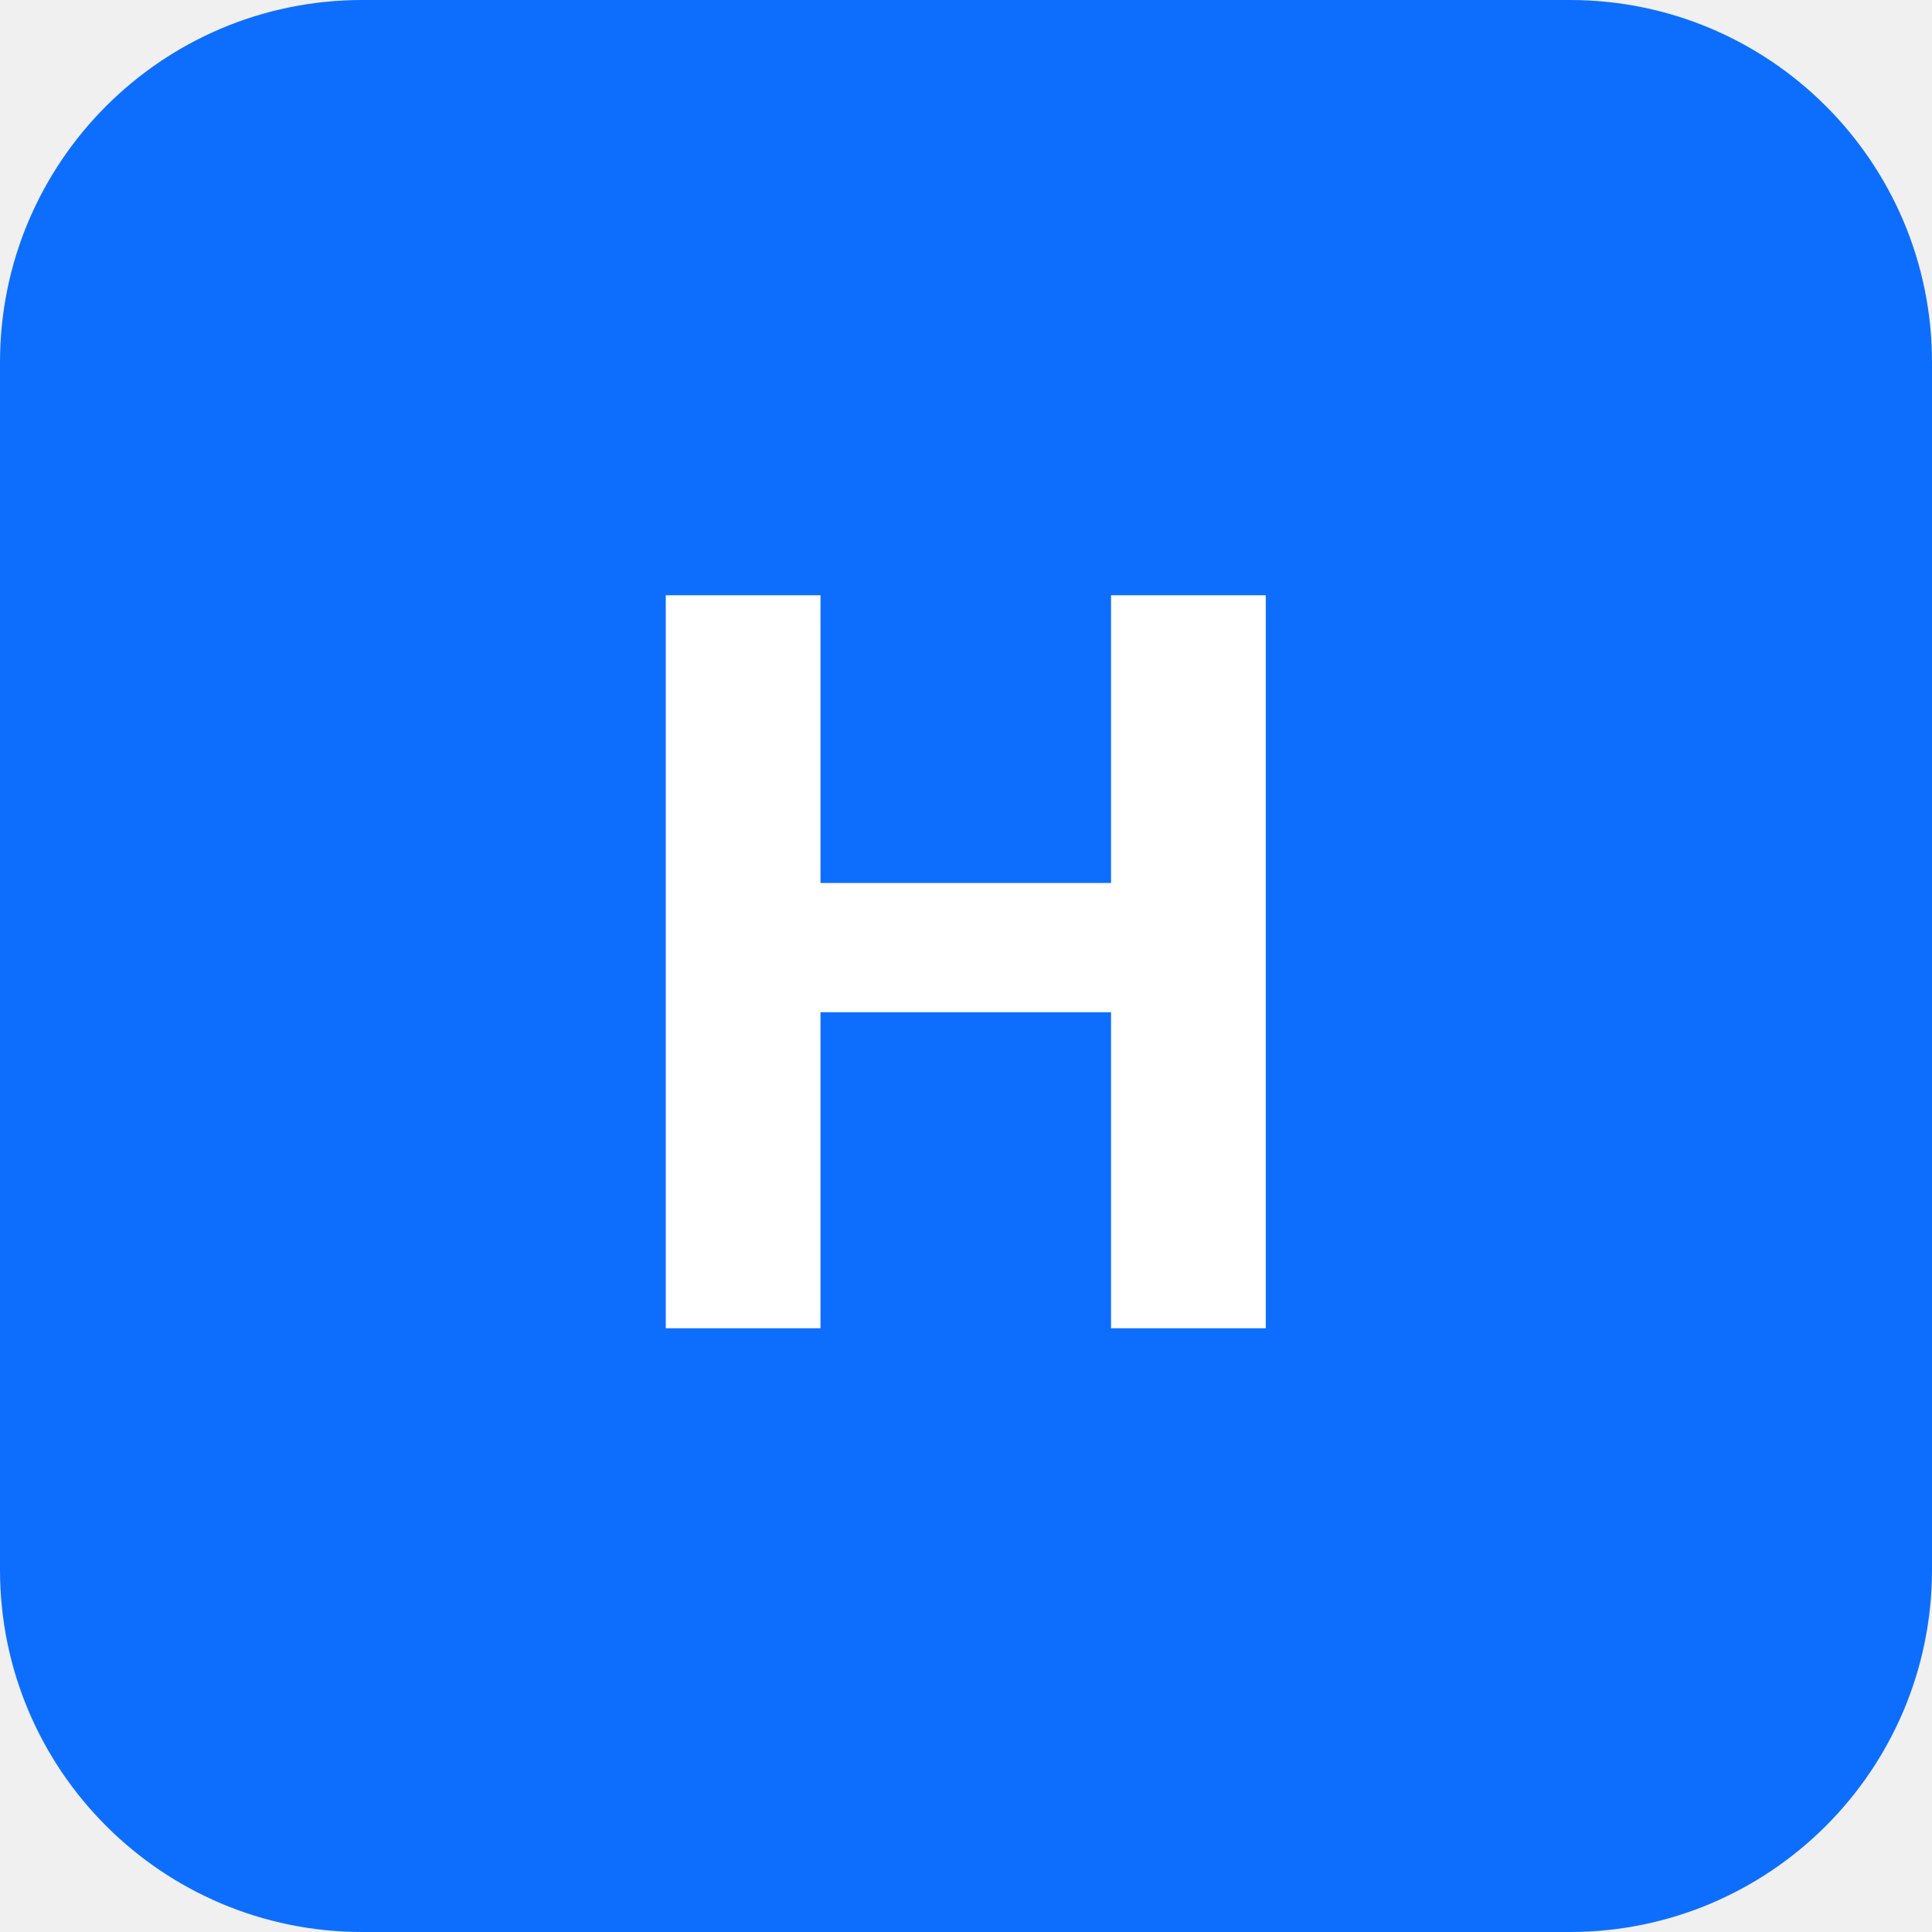
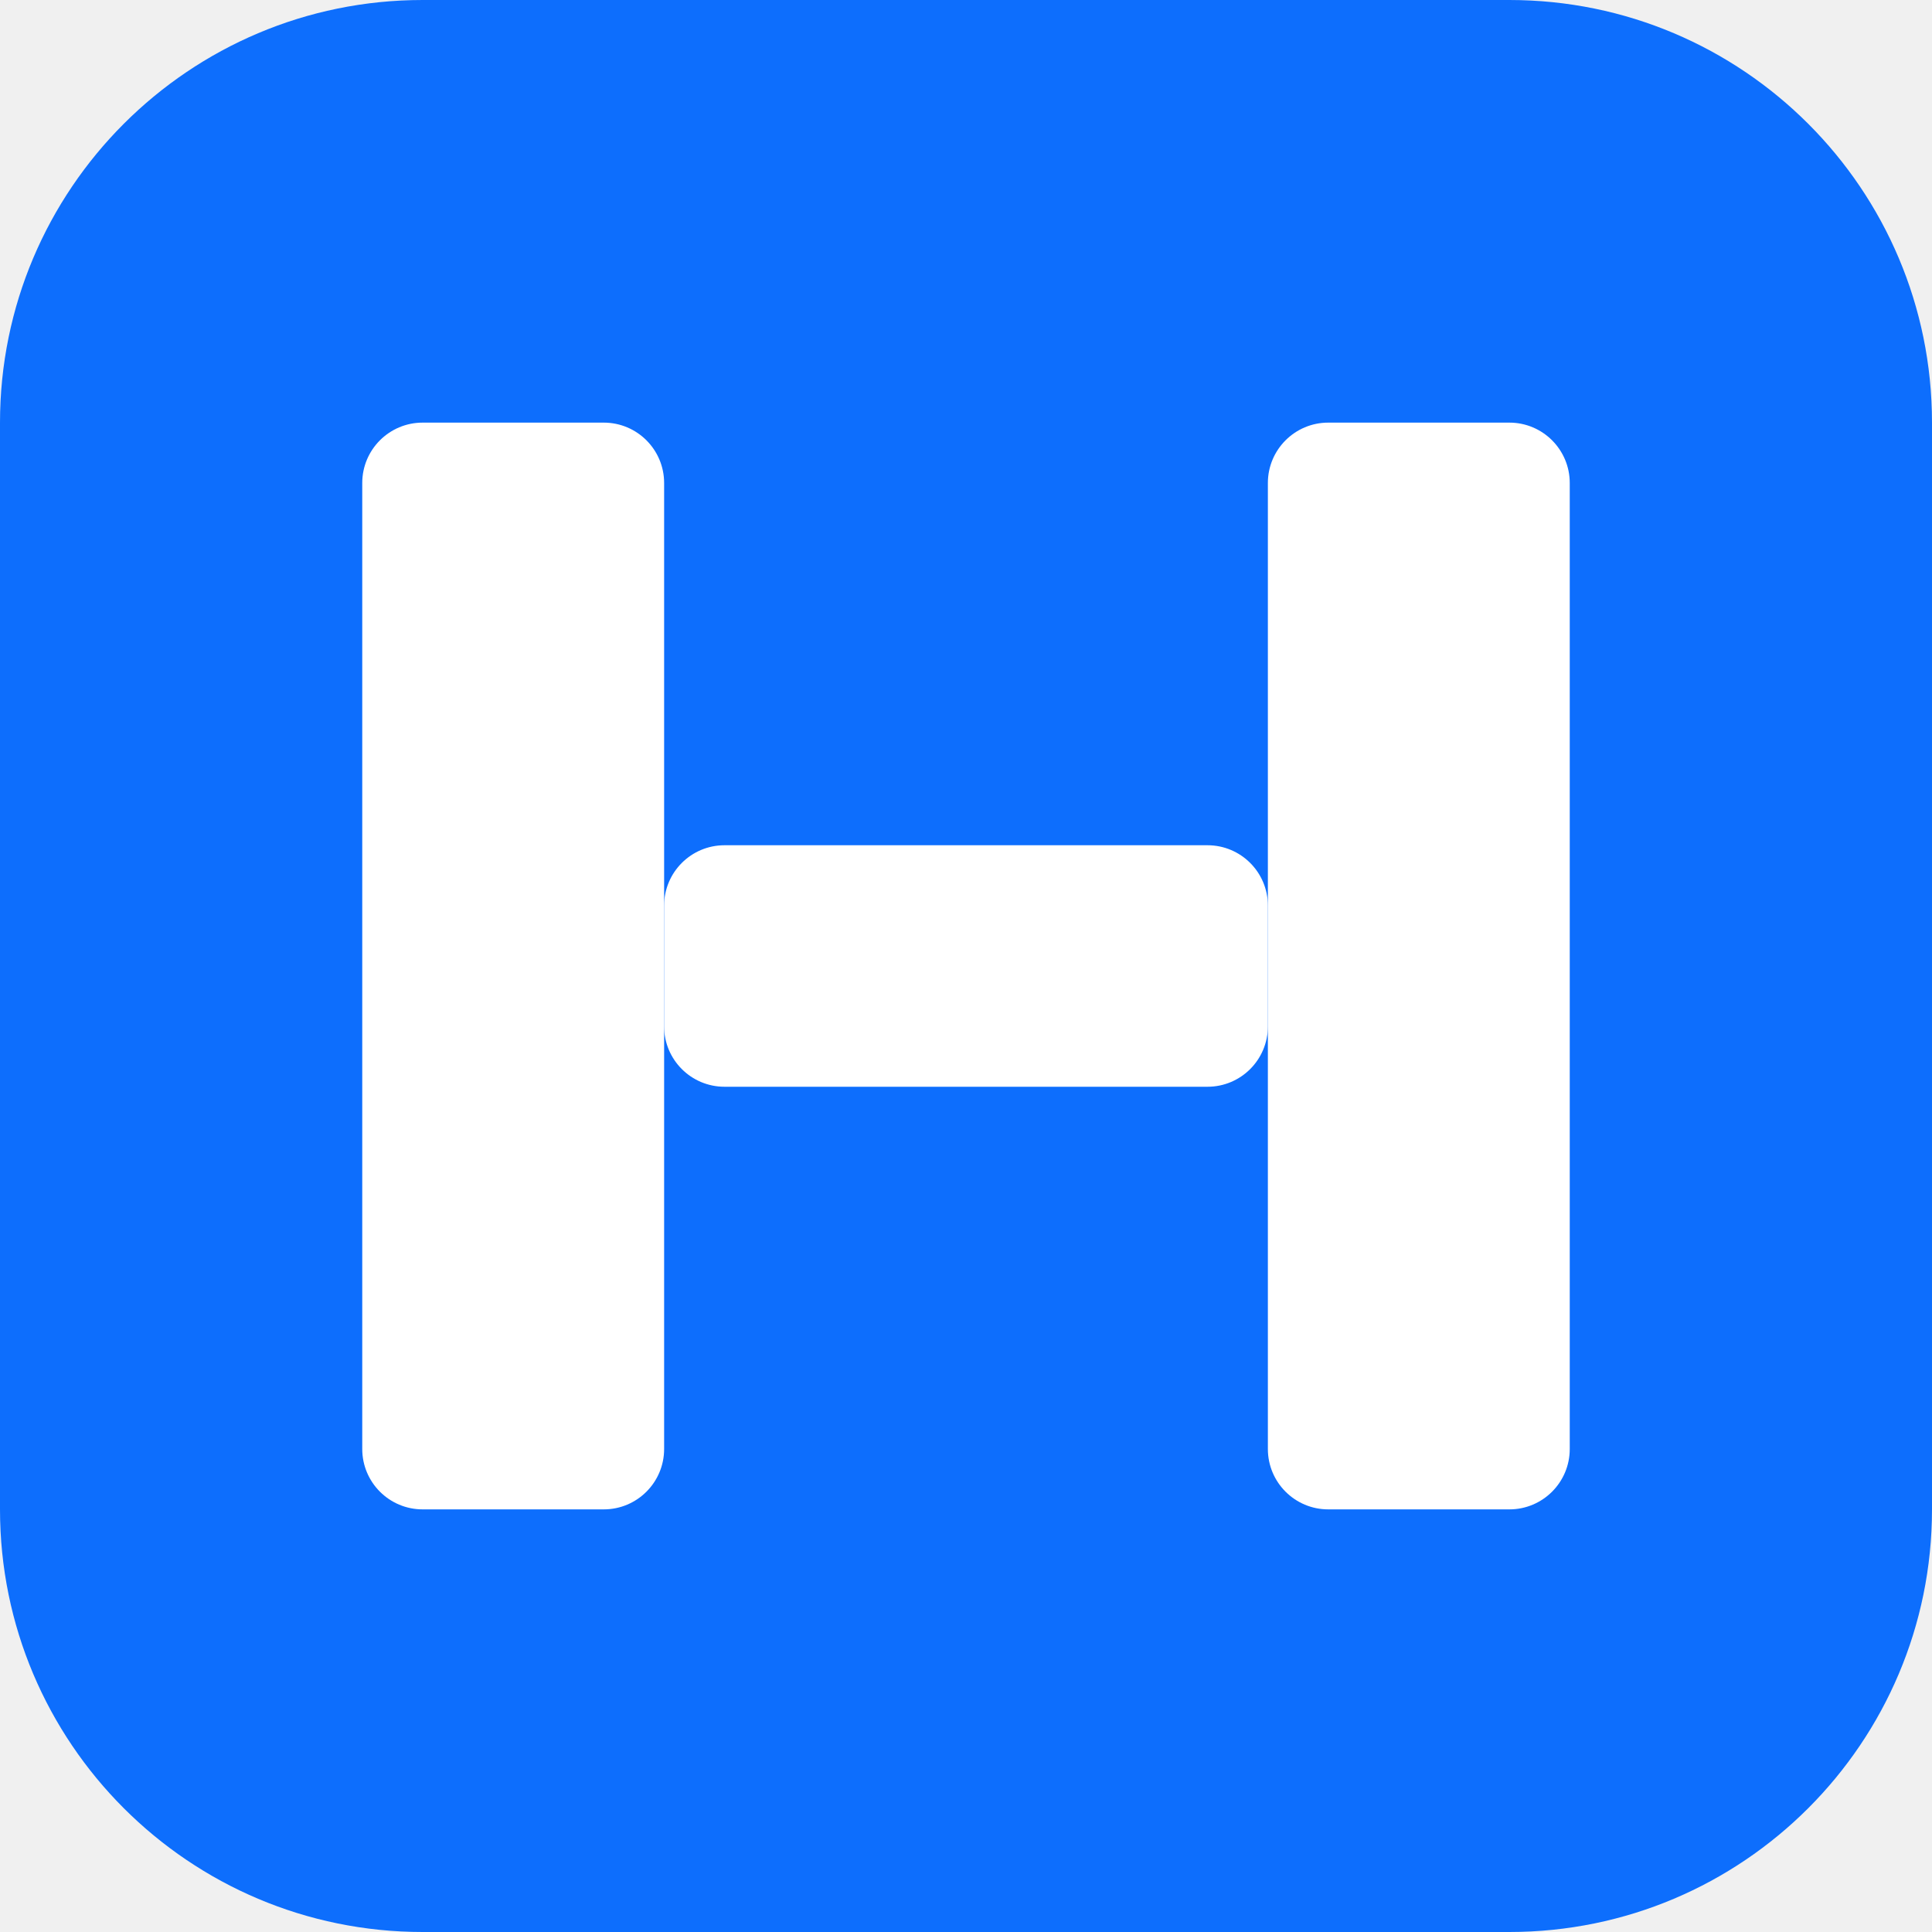
- <svg xmlns="http://www.w3.org/2000/svg" viewBox="0 0 32 32">
-   <rect width="32" height="32" rx="6" fill="#0d6efd" />
-   <text x="16" y="22" text-anchor="middle" fill="#fff" font-family="system-ui,Segoe UI,sans-serif" font-size="17" font-weight="700">H</text>
+ <svg xmlns="http://www.w3.org/2000/svg" viewBox="0 0 32 32" role="img" aria-label="H">
+   <rect width="32" height="32" rx="7" fill="#0d6efd" />
+   <g fill="#ffffff">
+     <rect x="6" y="7" width="5" height="18" rx="1" />
+     <rect x="21" y="7" width="5" height="18" rx="1" />
+     <rect x="11" y="14" width="10" height="4" rx="1" />
+   </g>
</svg>
